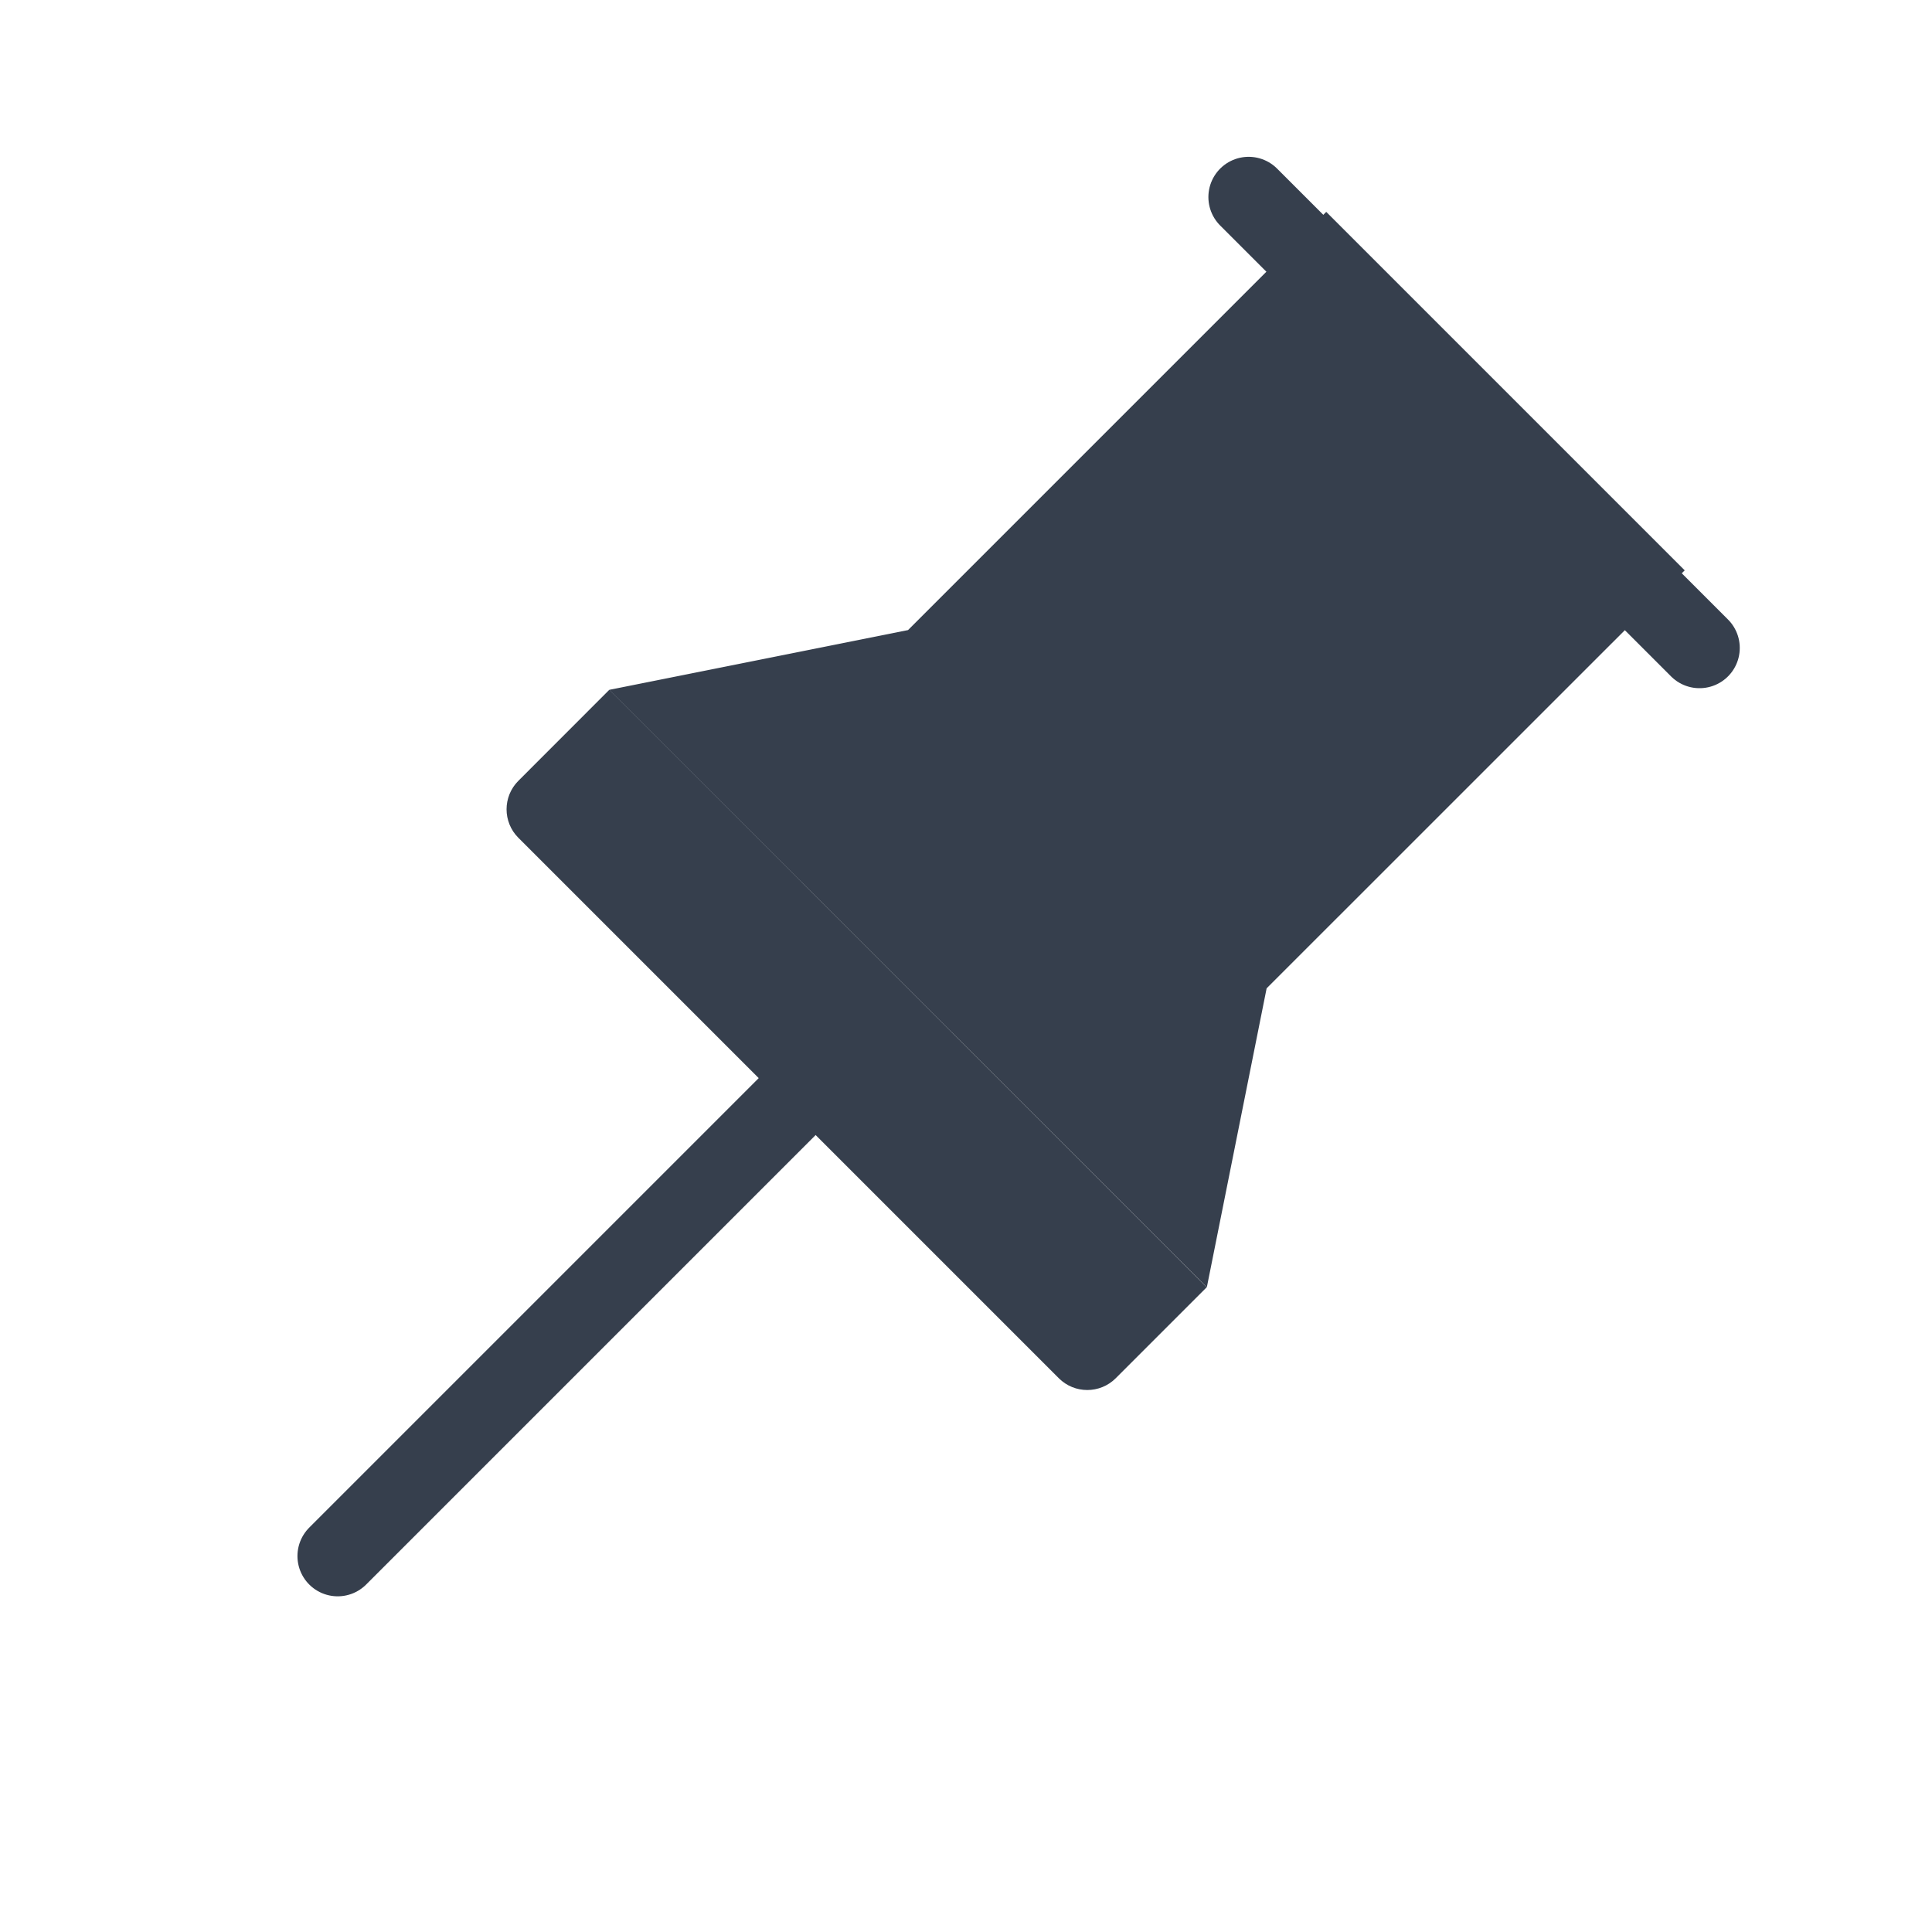
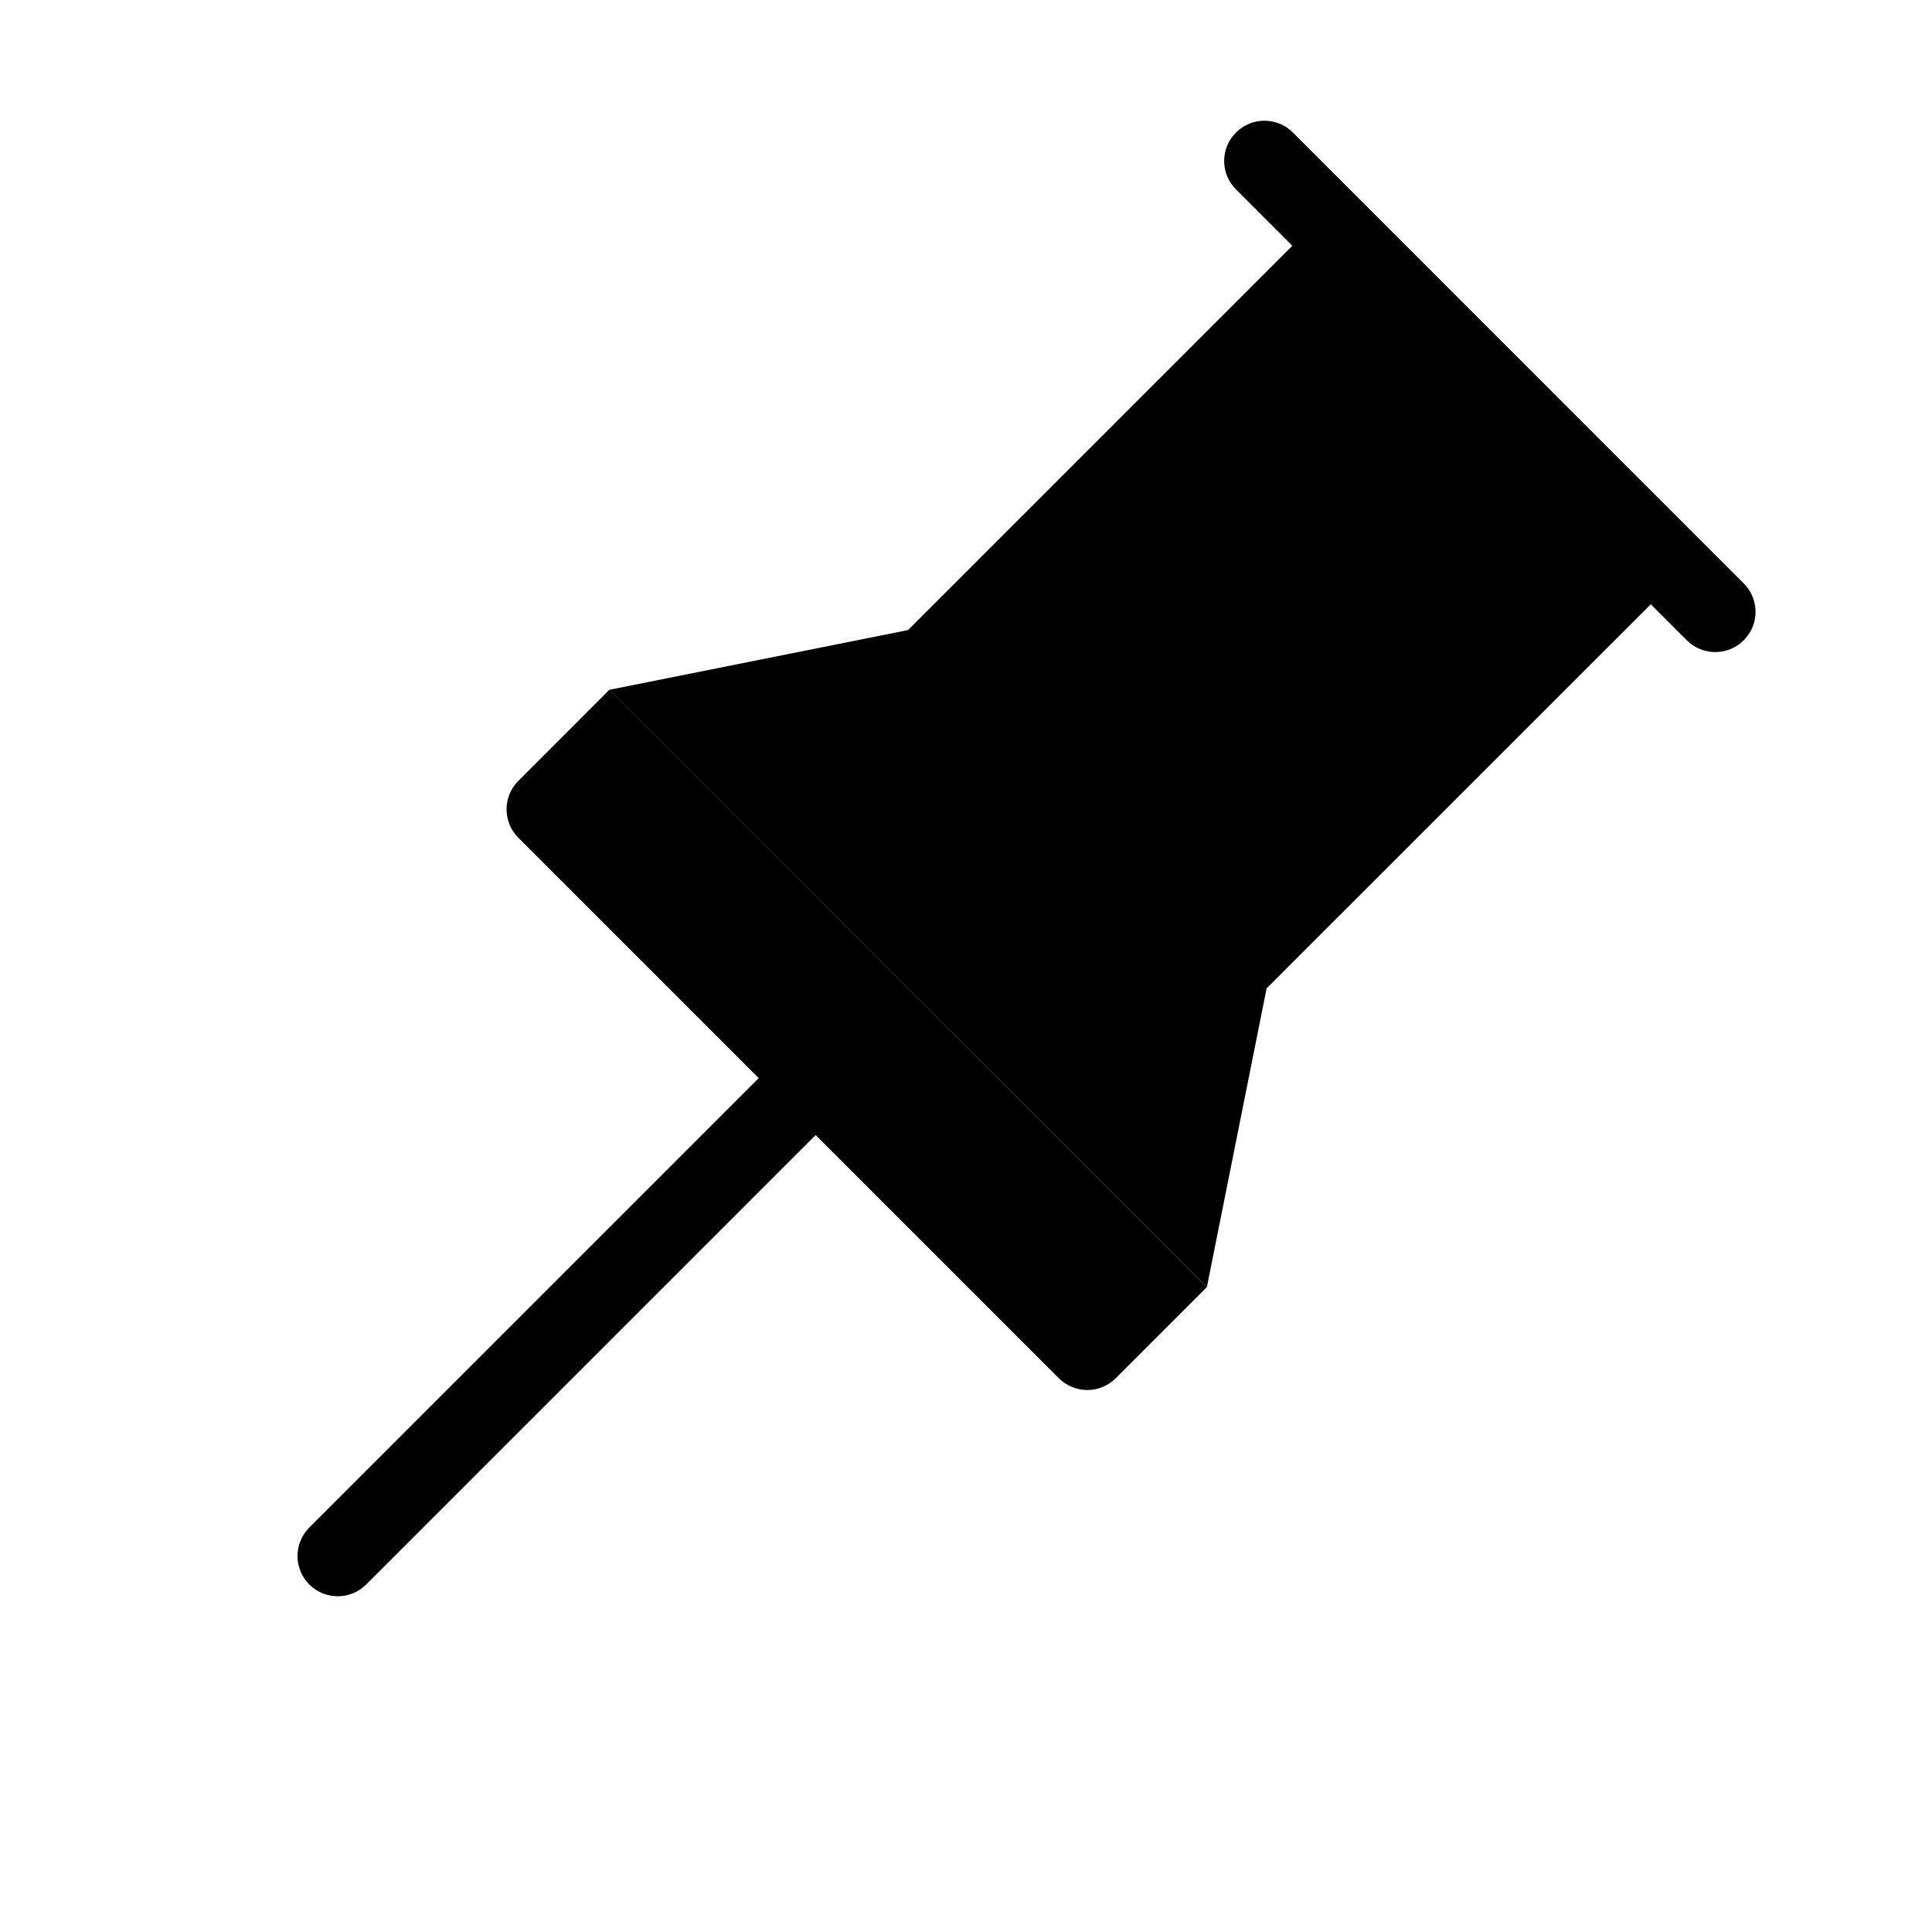
- <svg xmlns="http://www.w3.org/2000/svg" width="24" height="24" viewBox="0 0 24 24" fill="none">
-   <line x1="15.511" y1="2.448" x2="21.112" y2="8.049" stroke="#363F4D" stroke-linecap="round" />
-   <path fill-rule="evenodd" clip-rule="evenodd" d="M16.475 2.632L20.928 7.085L15.733 12.279L15.734 12.28L14.992 15.99L7.57 8.569L11.28 7.827L16.475 2.632ZM14.99 15.991L7.569 8.569L6.439 9.7C6.244 9.895 6.244 10.212 6.439 10.407L13.153 17.121C13.348 17.316 13.665 17.316 13.86 17.121L14.99 15.991Z" fill="#363F4D" />
-   <line x1="10.167" y1="13.358" x2="4.195" y2="19.33" stroke="#363F4D" stroke-linecap="round" />
+ <svg xmlns="http://www.w3.org/2000/svg" width="24" height="24" viewBox="0 0 24 24">
+   <path d="M15.354 1.646C15.549 1.451 15.865 1.451 16.061 1.646L21.661 7.247C21.857 7.442 21.857 7.759 21.661 7.954C21.466 8.149 21.149 8.149 20.954 7.954L15.354 2.353C15.158 2.158 15.158 1.842 15.354 1.646Z" />
+   <path d="M16.475 2.632L20.928 7.085L15.733 12.279L15.734 12.28L14.992 15.99L7.57 8.569L11.28 7.827L16.475 2.632ZM14.99 15.991L7.569 8.569L6.439 9.7C6.244 9.895 6.244 10.212 6.439 10.407L13.153 17.121C13.348 17.316 13.665 17.316 13.86 17.121L14.99 15.991Z" />
+   <path d="M10.521 13.004C10.716 13.2 10.716 13.516 10.521 13.711L4.549 19.683C4.354 19.878 4.037 19.878 3.842 19.683C3.647 19.488 3.647 19.171 3.842 18.976L9.814 13.004C10.009 12.809 10.325 12.809 10.521 13.004Z" />
</svg>
